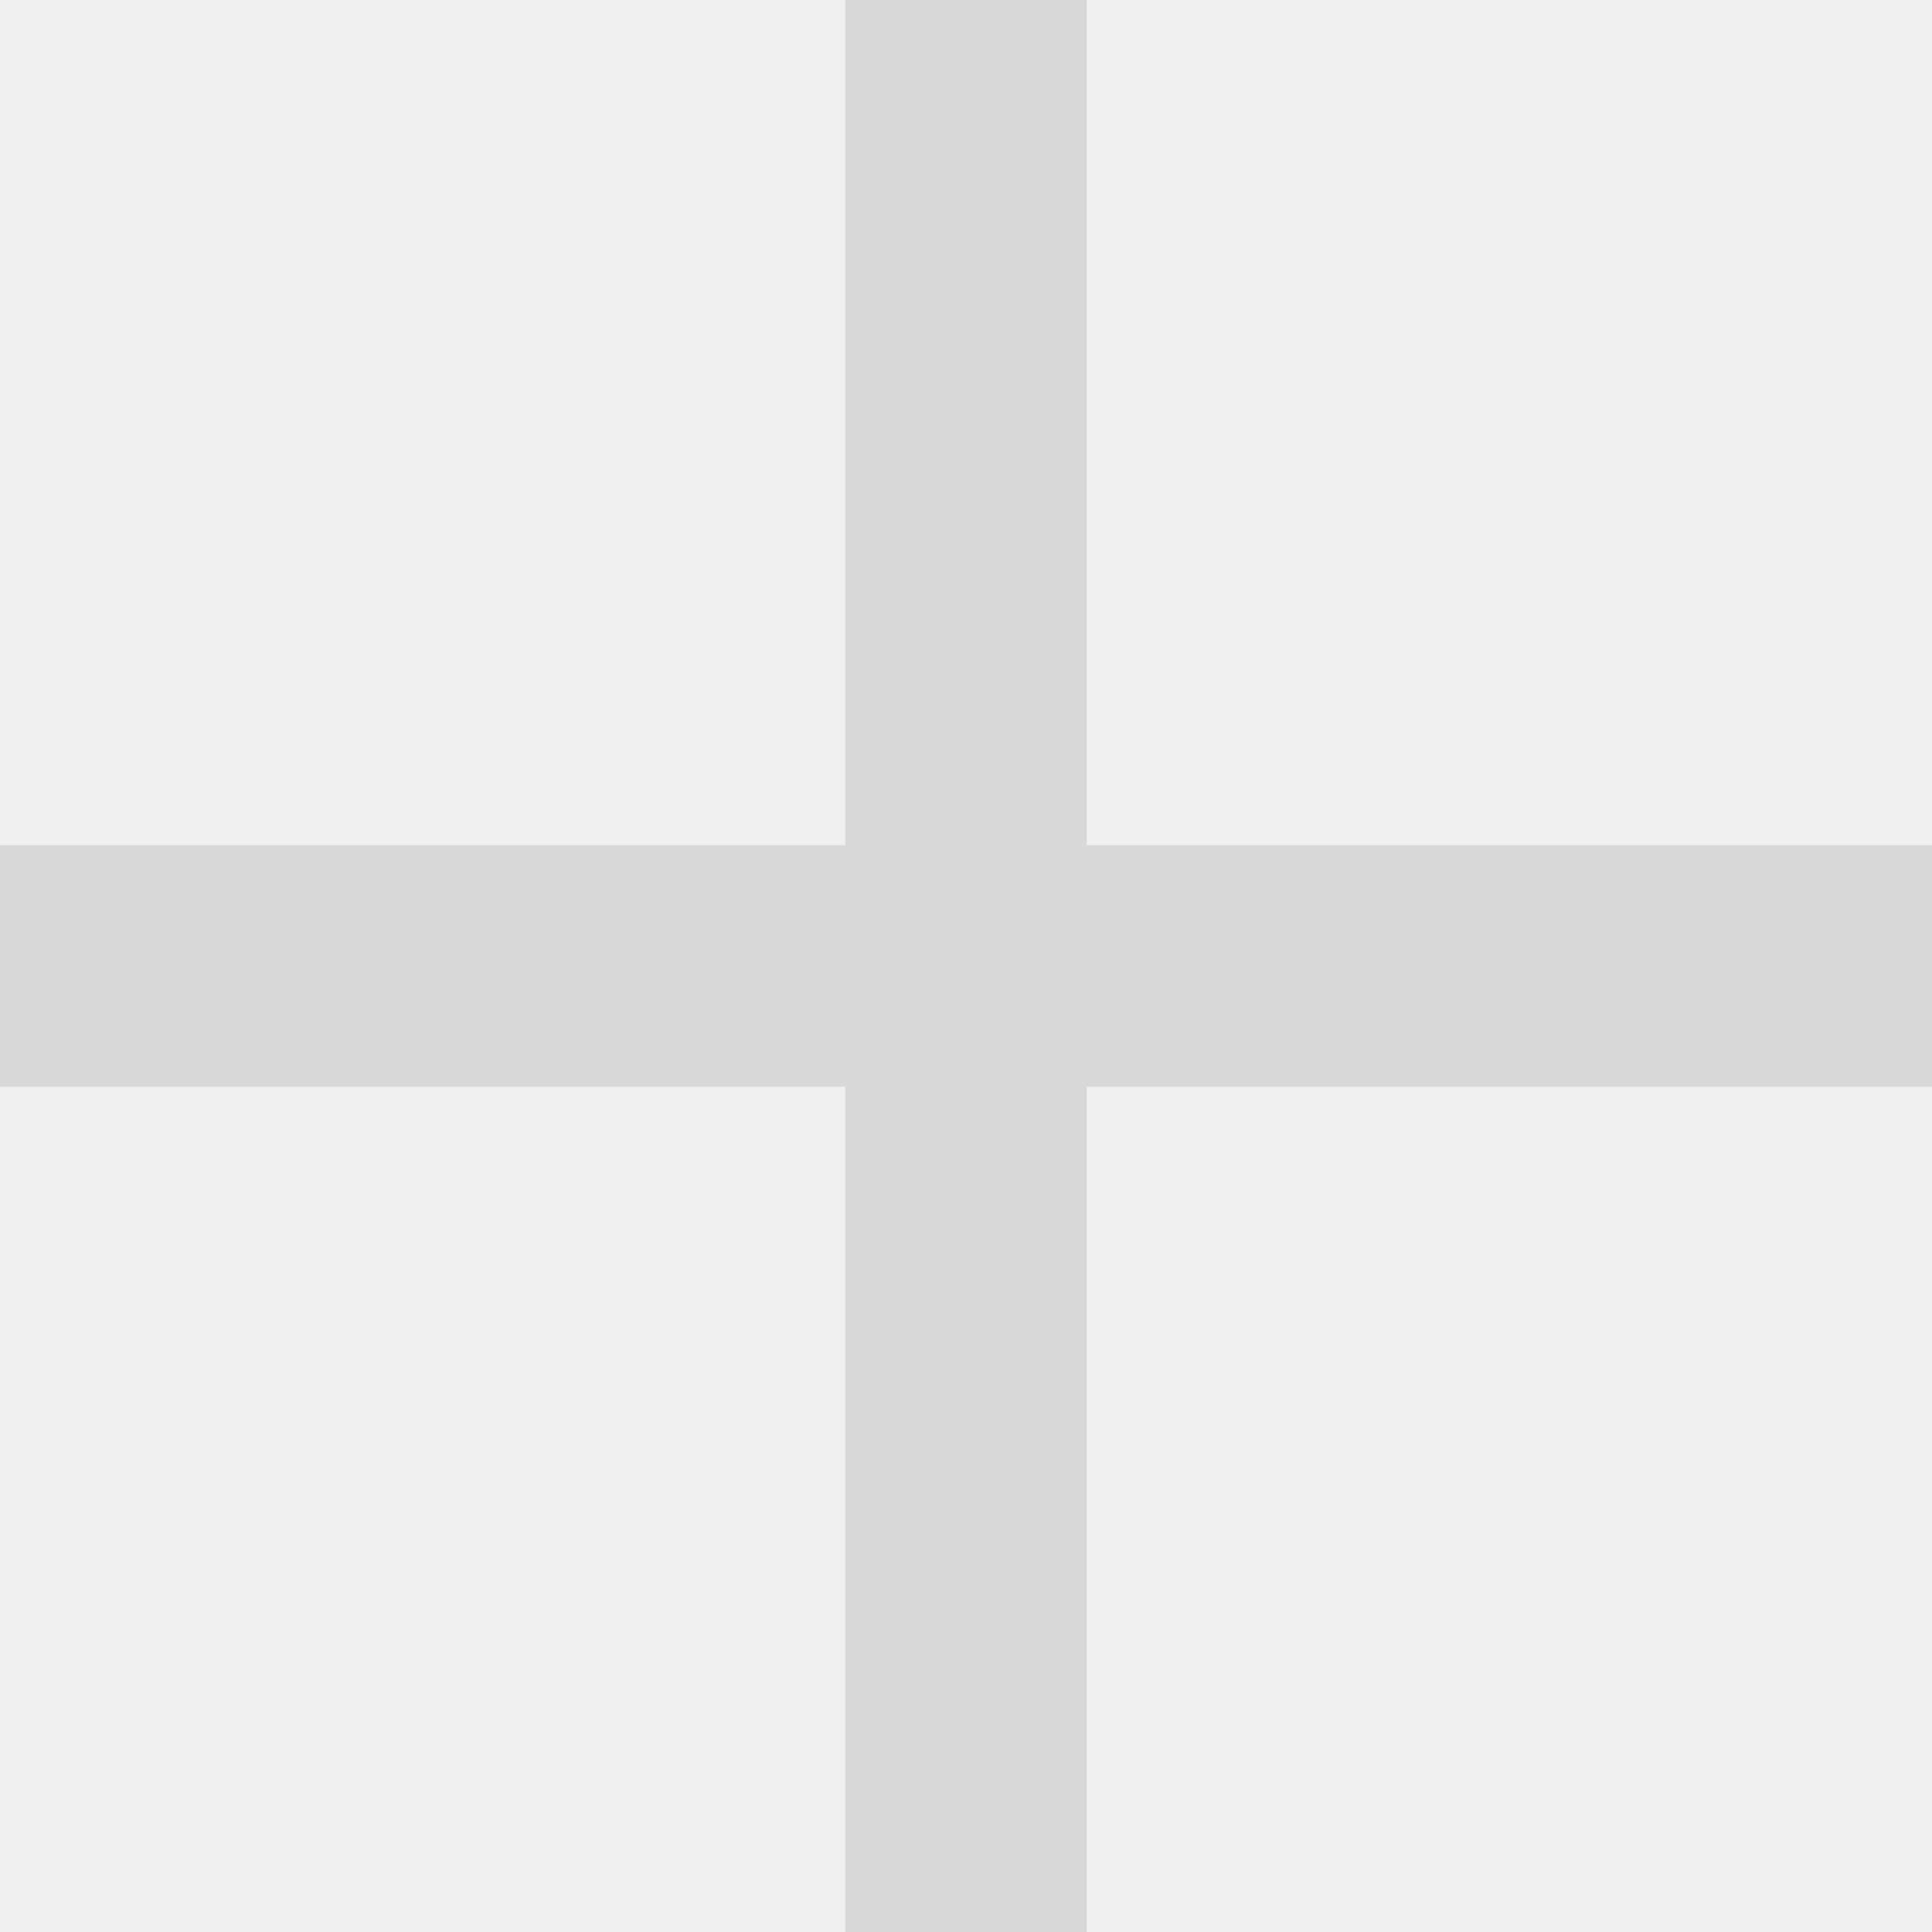
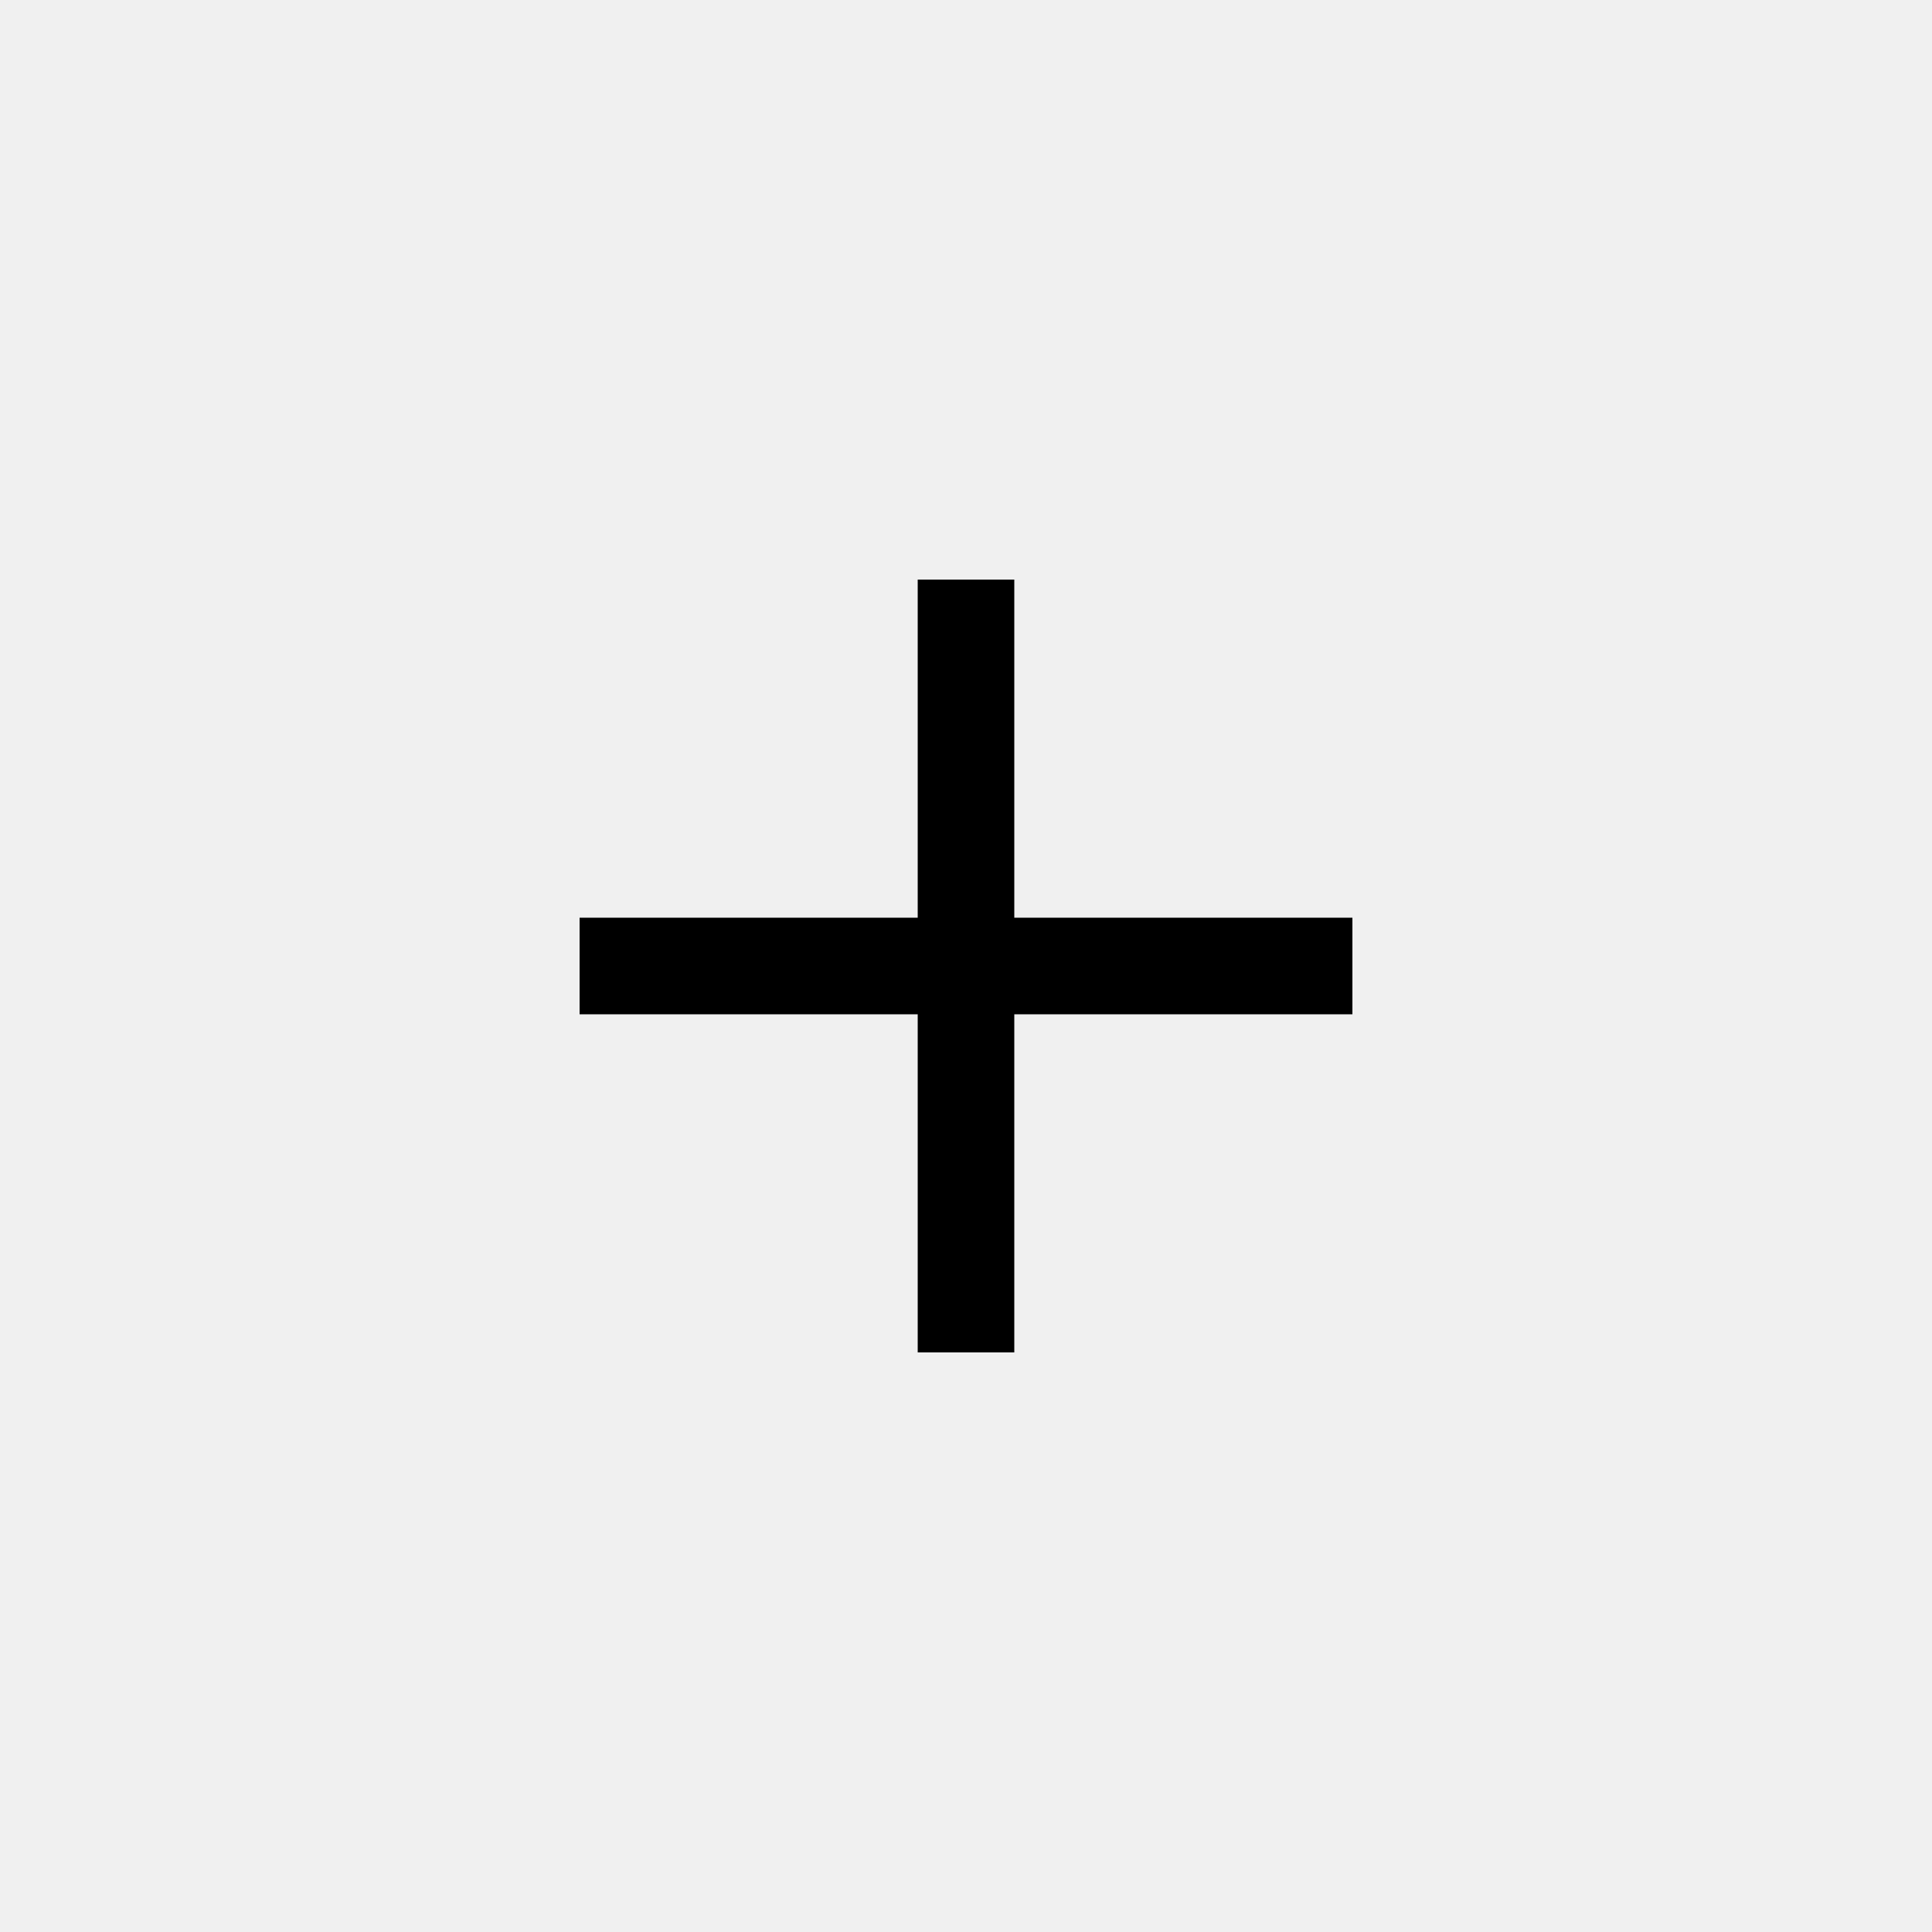
- <svg xmlns="http://www.w3.org/2000/svg" xmlns:xlink="http://www.w3.org/1999/xlink" width="16px" height="16px" viewBox="0 0 16 16" version="1.1">
-   <defs>
-     <path d="M20,18.586 L24.95,13.636 L26.364,15.05 L21.414,20 L26.364,24.95 L24.95,26.364 L20,21.414 L15.05,26.364 L13.636,24.95 L18.586,20 L13.636,15.05 L15.05,13.636 L20,18.586 Z" id="path-1" />
-   </defs>
-   <g id="Symbols" stroke="none" stroke-width="1" fill="none" fill-rule="evenodd">
-     <g id="Icon/Plus" transform="translate(-12, -12)">
-       <mask id="mask-2" fill="white">
-         <use xlink:href="#path-1" />
-       </mask>
-       <use id="Mask" fill="#D8D8D8" transform="translate(20, 20) rotate(45) translate(-20, -20) " xlink:href="#path-1" />
-     </g>
-   </g>
+ <svg xmlns="http://www.w3.org/2000/svg" height="40" viewBox="0 0 40 40" width="40">
+   <path d="m20 18.586 4.95-4.95 1.414 1.414-4.95 4.95 4.95 4.95-1.414 1.414-4.95-4.95-4.95 4.95-1.414-1.414 4.95-4.95-4.95-4.95 1.414-1.414z" transform="matrix(.7071068 .7071068 -.7071068 .7071068 20 -8.284271)" />
</svg>
